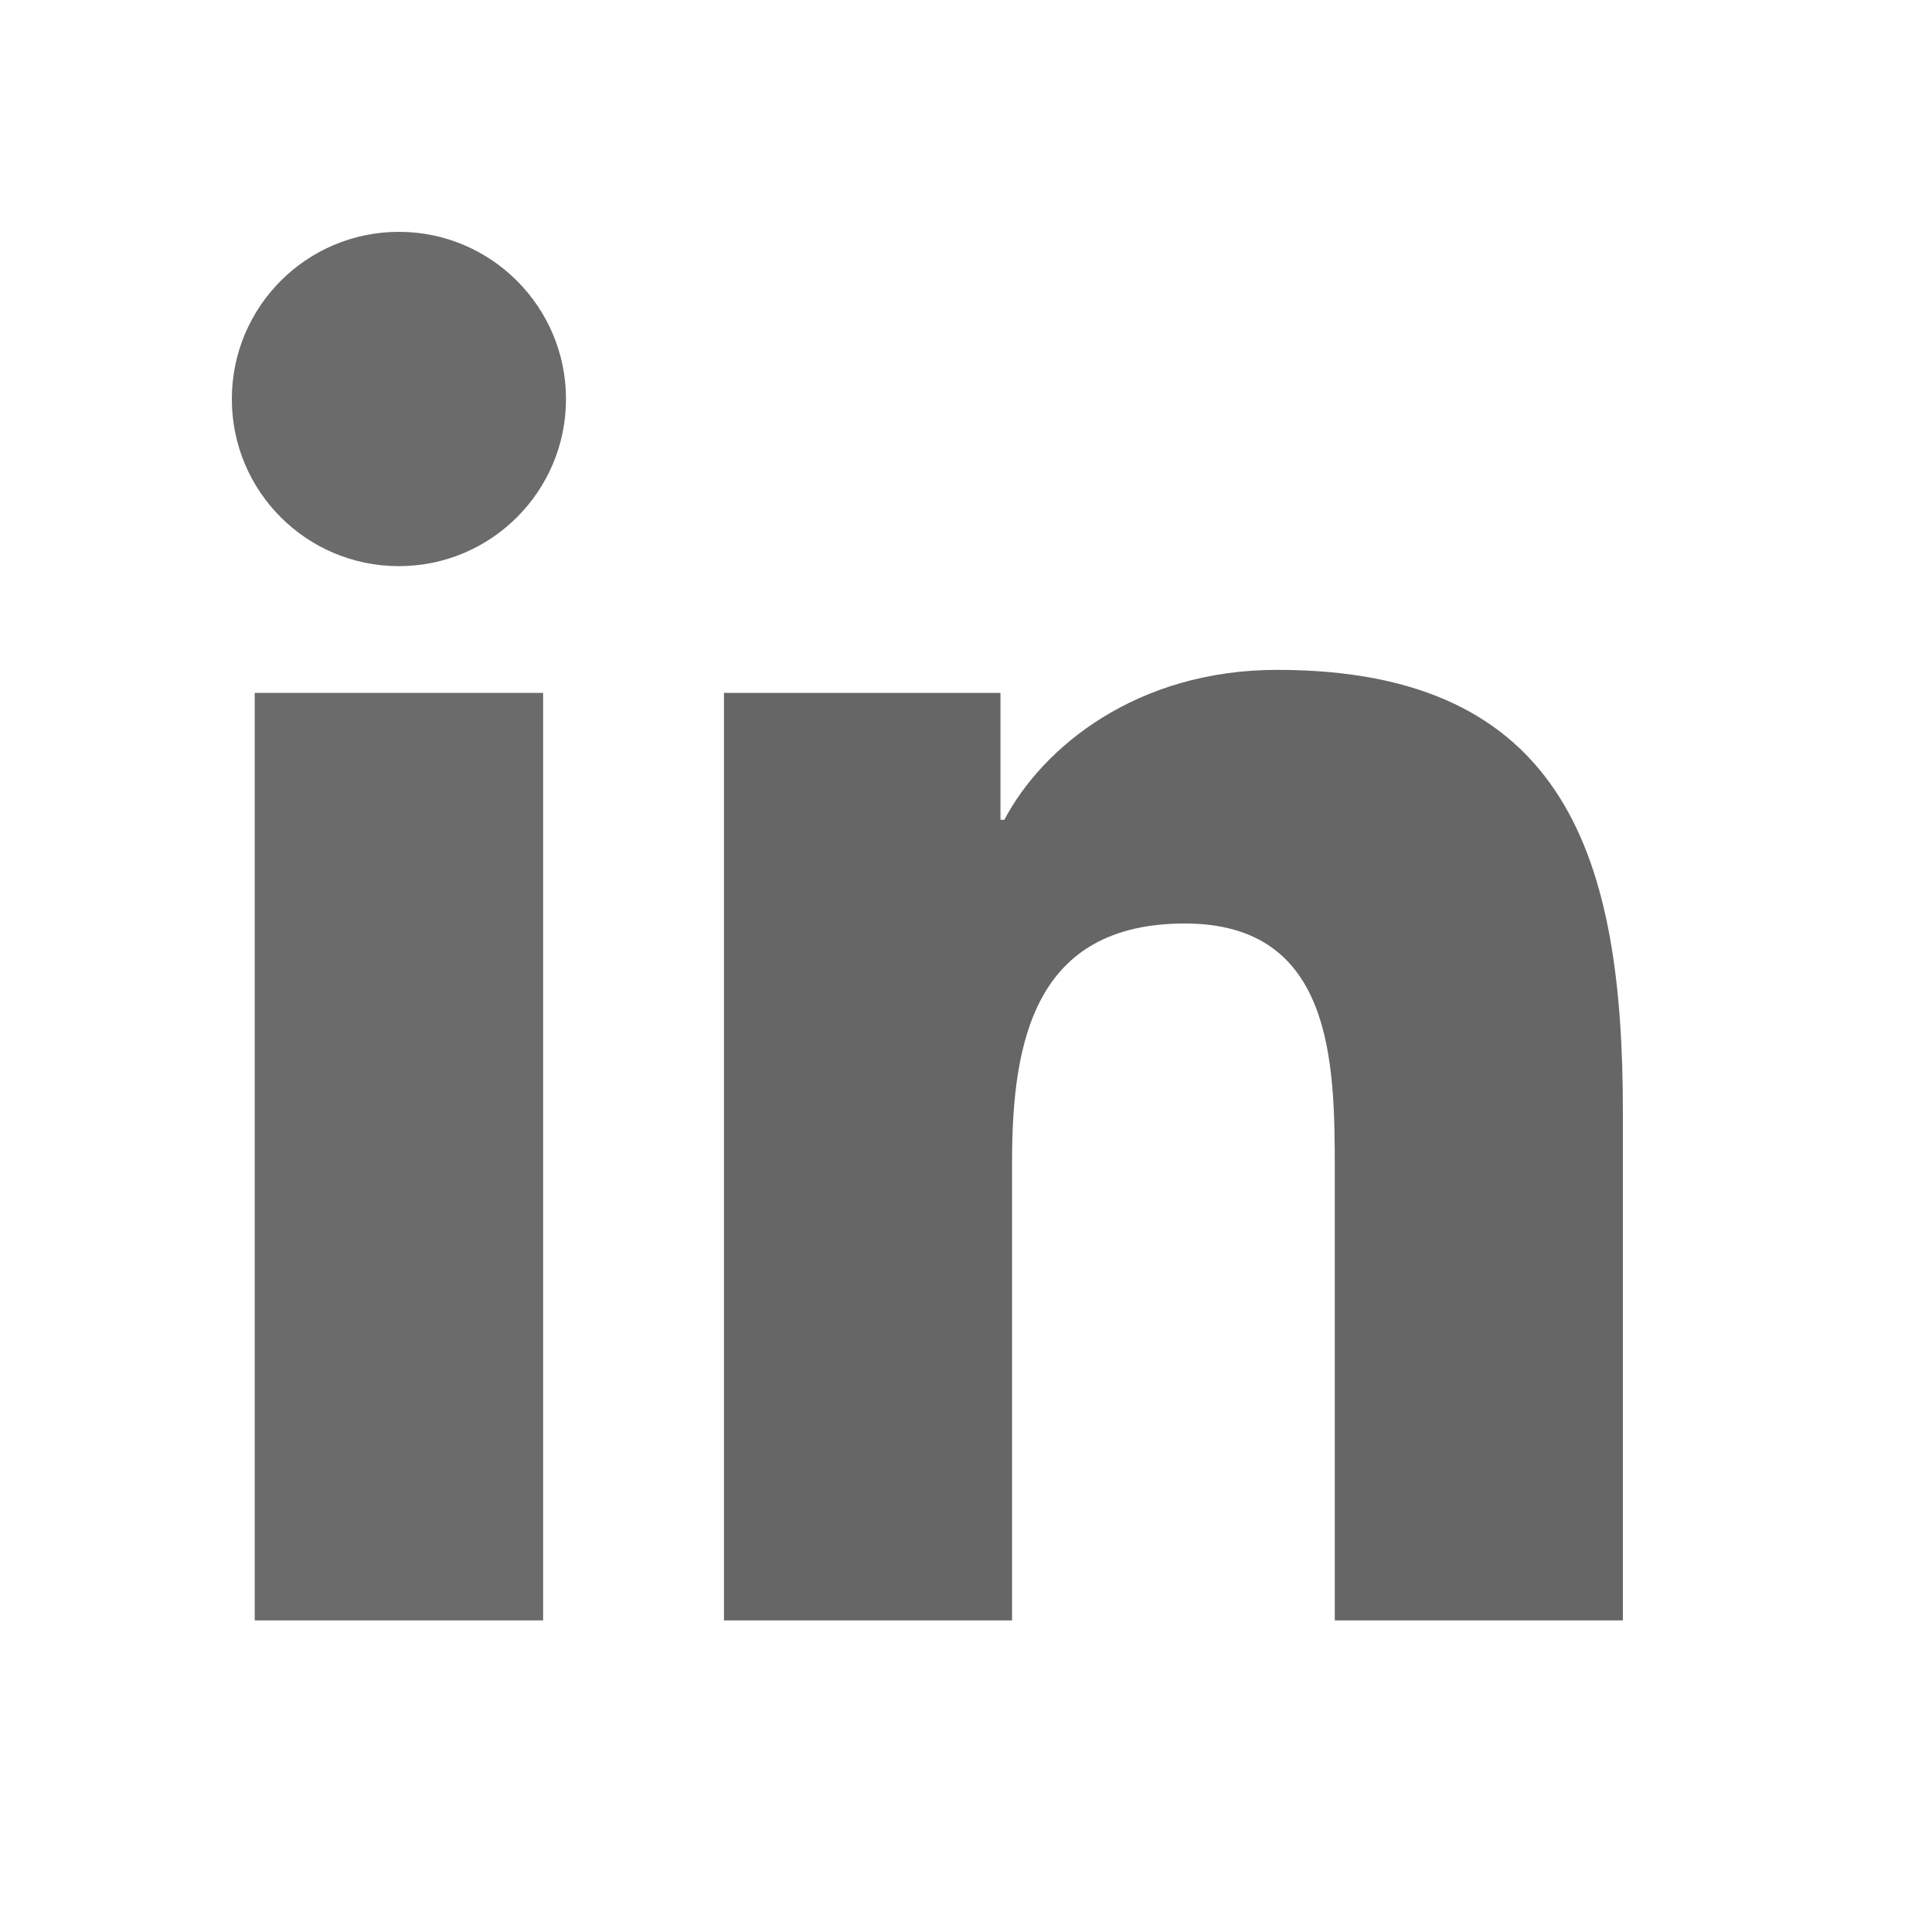
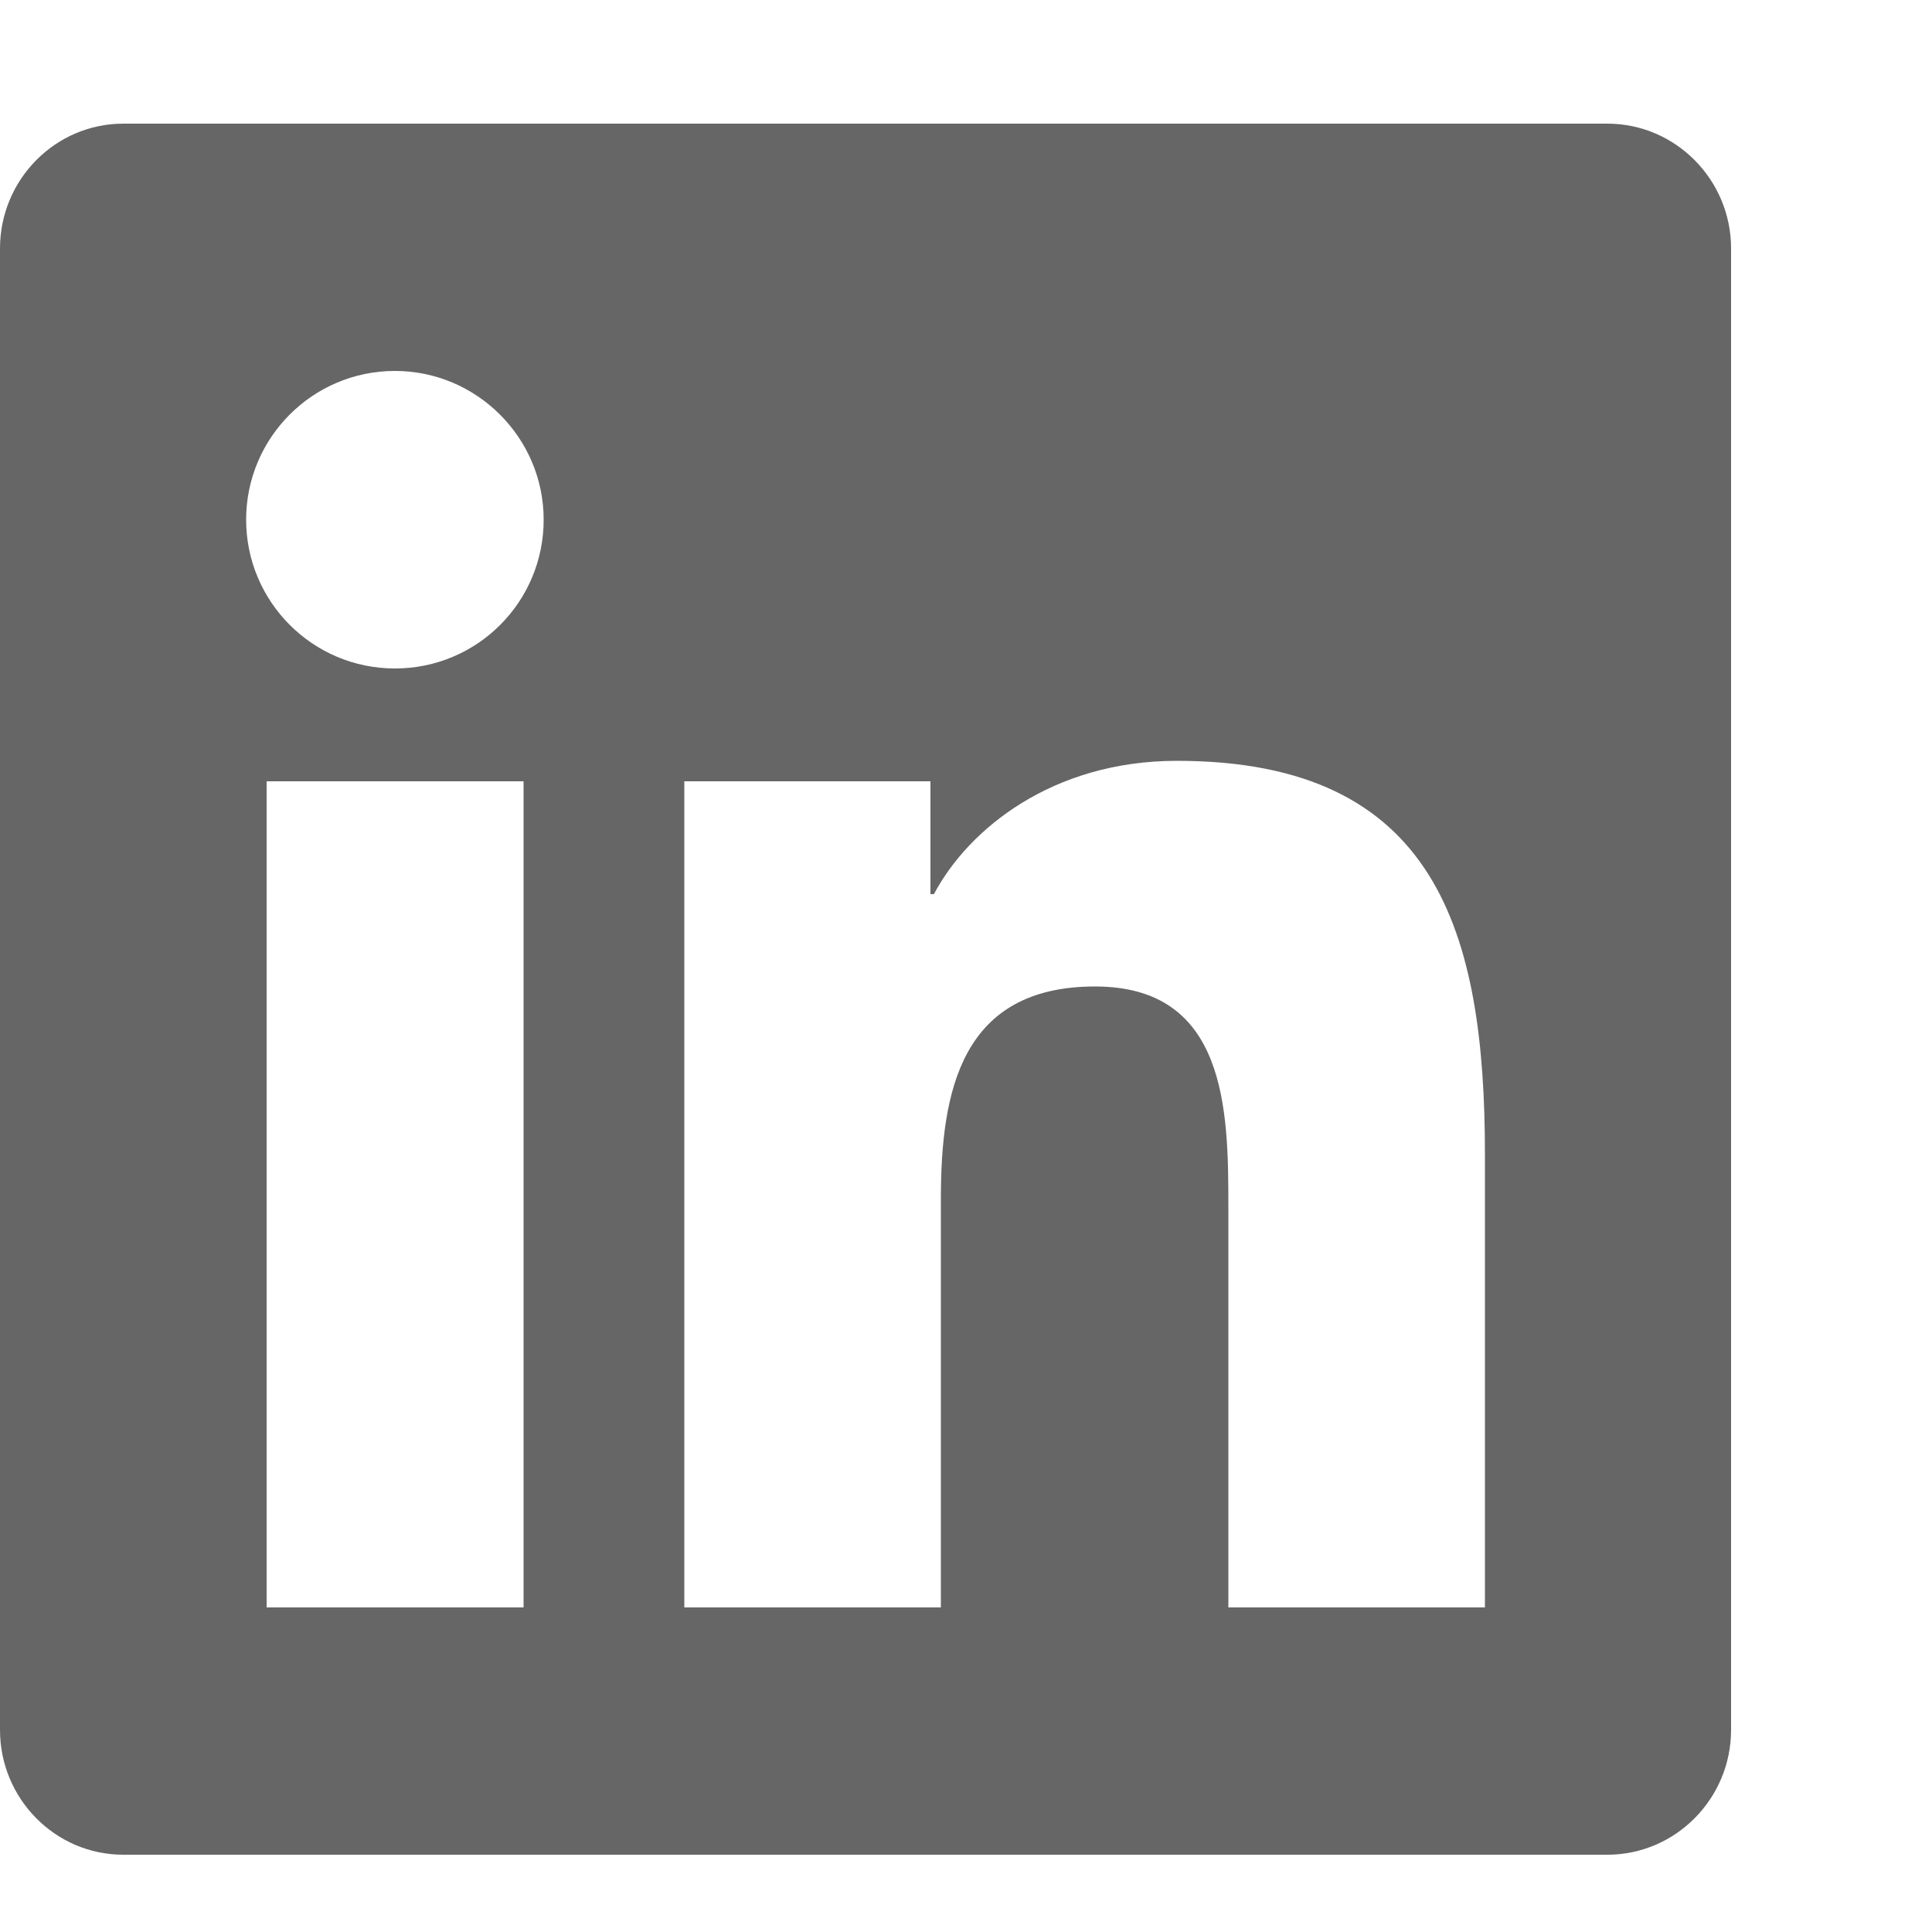
- <svg xmlns="http://www.w3.org/2000/svg" viewBox="-6 -6 50 50" version="1.1" width="40" height="40">
+ <svg xmlns="http://www.w3.org/2000/svg" viewBox="0 0 200 200" version="1.1" width="40" height="40">
  <g stroke-miterlimit="10" stroke-width="0" transform="matrix(0.4 0 0 0.4 0 0)">
-     <path d="m1.48,29.83l18.66,0l0,60.01l-18.66,0l0,-60.01zm9.33,-29.83c5.96,0 10.81,4.85 10.81,10.82c0,5.97 -4.85,10.81 -10.81,10.81c-5.98,0 -10.81,-4.84 -10.81,-10.81c0,-5.97 4.83,-10.82 10.81,-10.82" fill="#31" opacity="0.58" stroke-linecap="round" />
-     <path d="m31.84,29.83l17.89,0l0,8.21l0.25,0c2.49,-4.72 8.58,-9.7 17.65,-9.7c18.88,0 22.37,12.43 22.37,28.59l0,32.91l-18.64,0l0,-29.18c0,-6.96 -0.12,-15.91 -9.7,-15.91c-9.7,0 -11.18,7.58 -11.18,15.41l0,29.68l-18.64,0l0,-60.01z" fill="#31" opacity="0.6" stroke-linecap="round" />
+     <path d="M416 32H31.9C14.3 32 0 46.5 0 64.3v383.4C0 465.5 14.3 480 31.9 480H416c17.6 0 32-14.5 32-32.3V64.3c0-17.8-14.4-32.3-32-32.3zM135.4 416H69V202.2h66.5V416zm-33.2-243c-21.3 0-38.5-17.3-38.5-38.5S80.9 96 102.2 96c21.2 0 38.5 17.3 38.5 38.5 0 21.3-17.2 38.5-38.5 38.5zm282.1 243h-66.4V312c0-24.8-.5-56.7-34.5-56.7-34.6 0-39.9 27-39.9 54.9V416h-66.4V202.2h63.7v29.2h.9c8.9-16.8 30.6-34.5 62.9-34.5 67.2 0 79.7 44.3 79.7 101.9V416z" fill="#31" opacity="0.6" stroke-linecap="round" />
  </g>
</svg>
